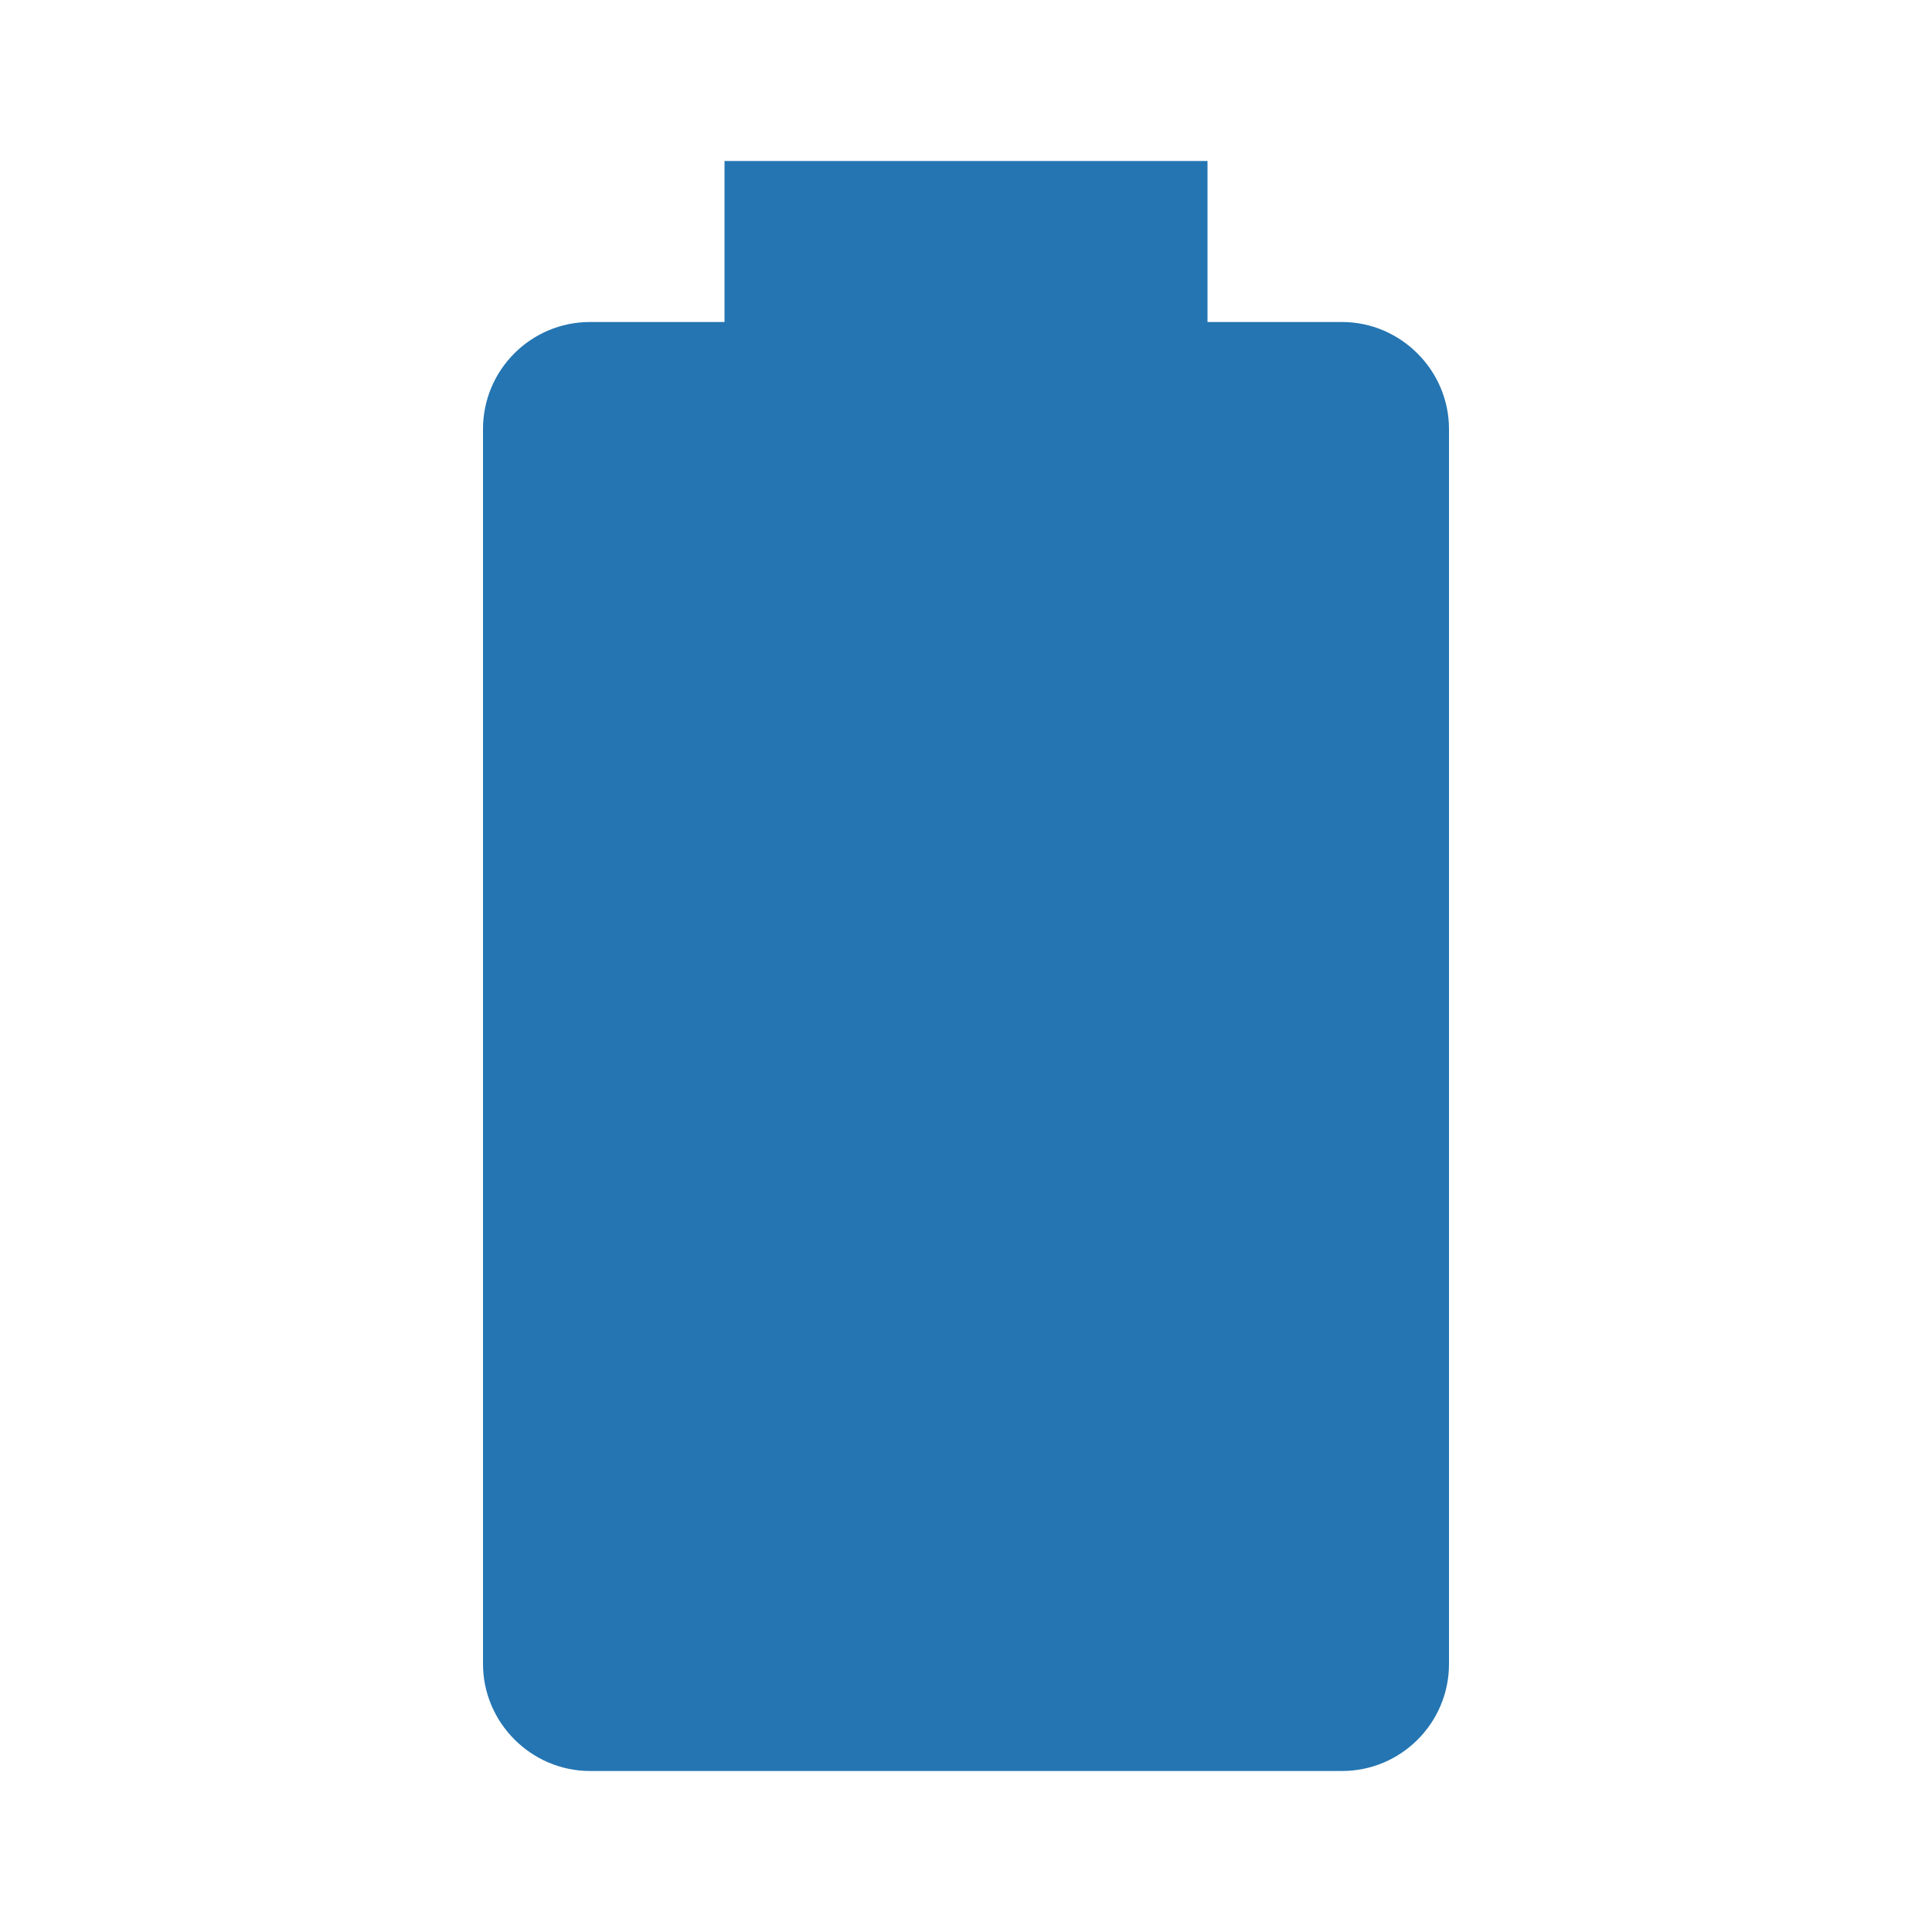
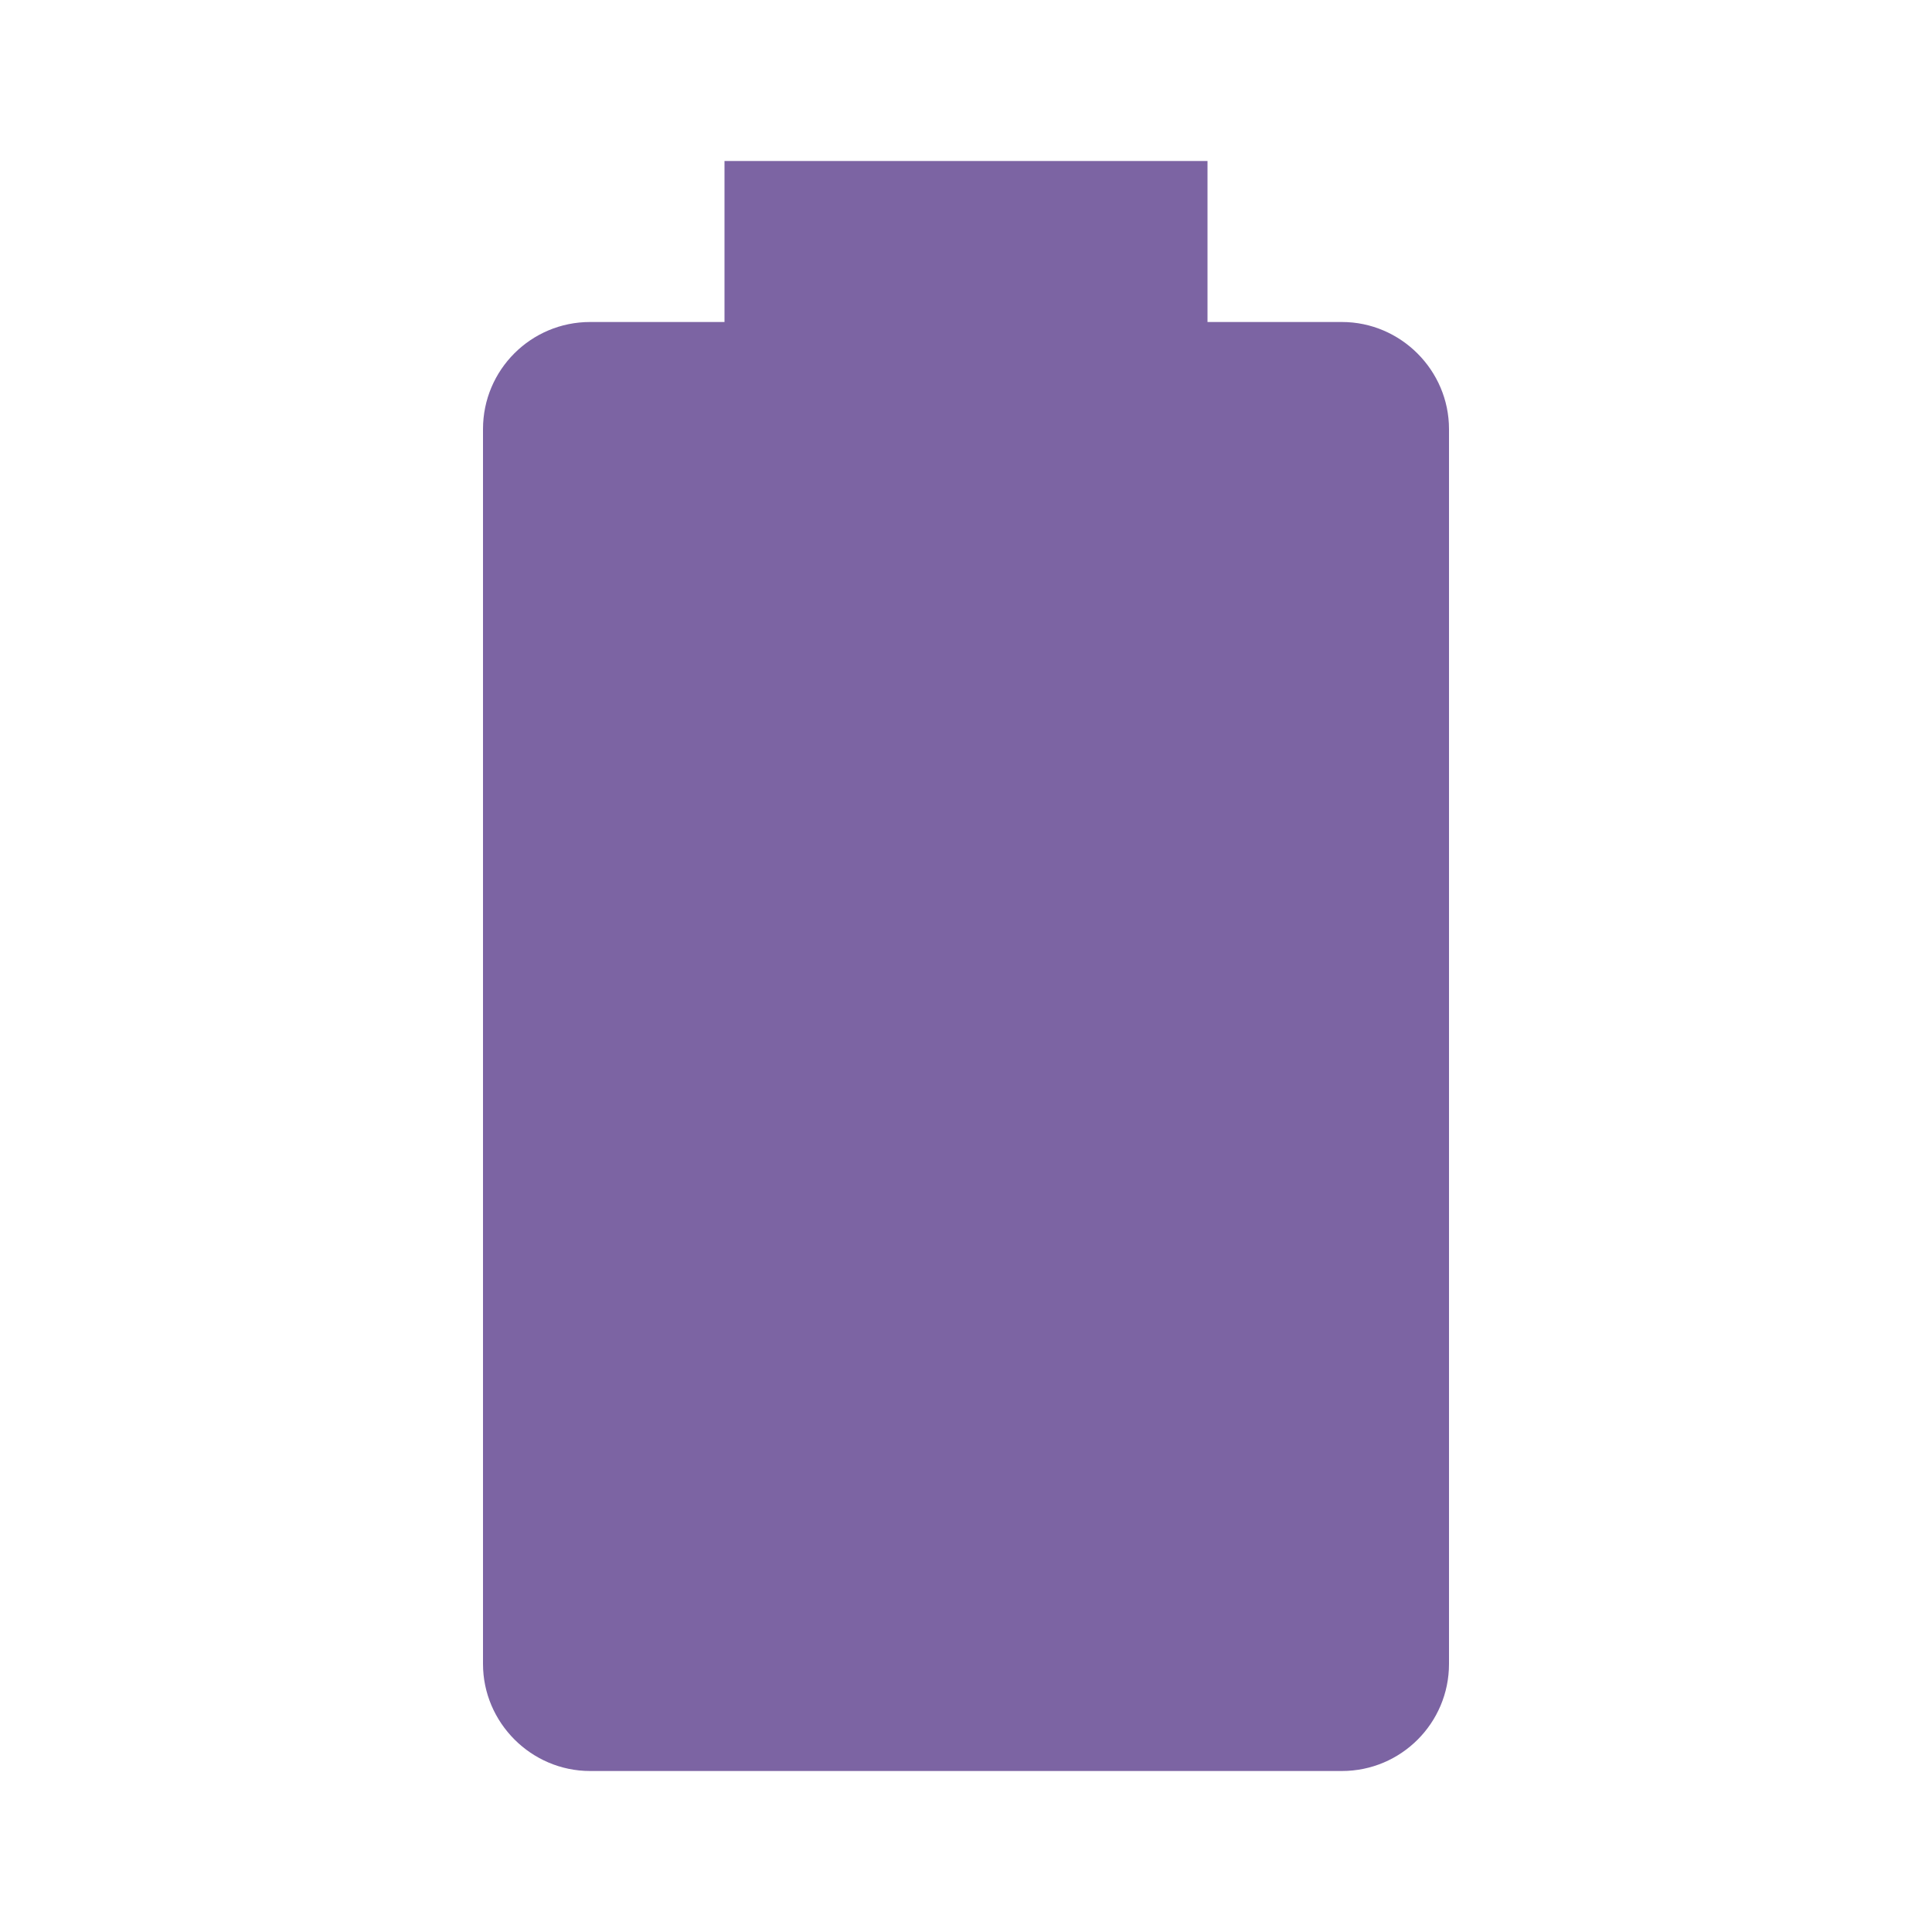
<svg xmlns="http://www.w3.org/2000/svg" viewBox="0 0 24 24">
-   <path d="M16.67,4H15V2H9V4H7.33A1.33,1.33 0 0,0 6,5.33V20.67C6,21.4 6.6,22 7.33,22H16.67A1.33,1.33 0 0,0 18,20.67V5.33C18,4.6 17.4,4 16.67,4Z" fill="#2475B2" />
+   <path d="M16.67,4H15V2H9V4H7.33A1.33,1.33 0 0,0 6,5.33V20.67C6,21.4 6.6,22 7.33,22H16.67A1.33,1.33 0 0,0 18,20.67V5.33C18,4.6 17.4,4 16.67,4Z" fill="#7C64A3" />
</svg>
